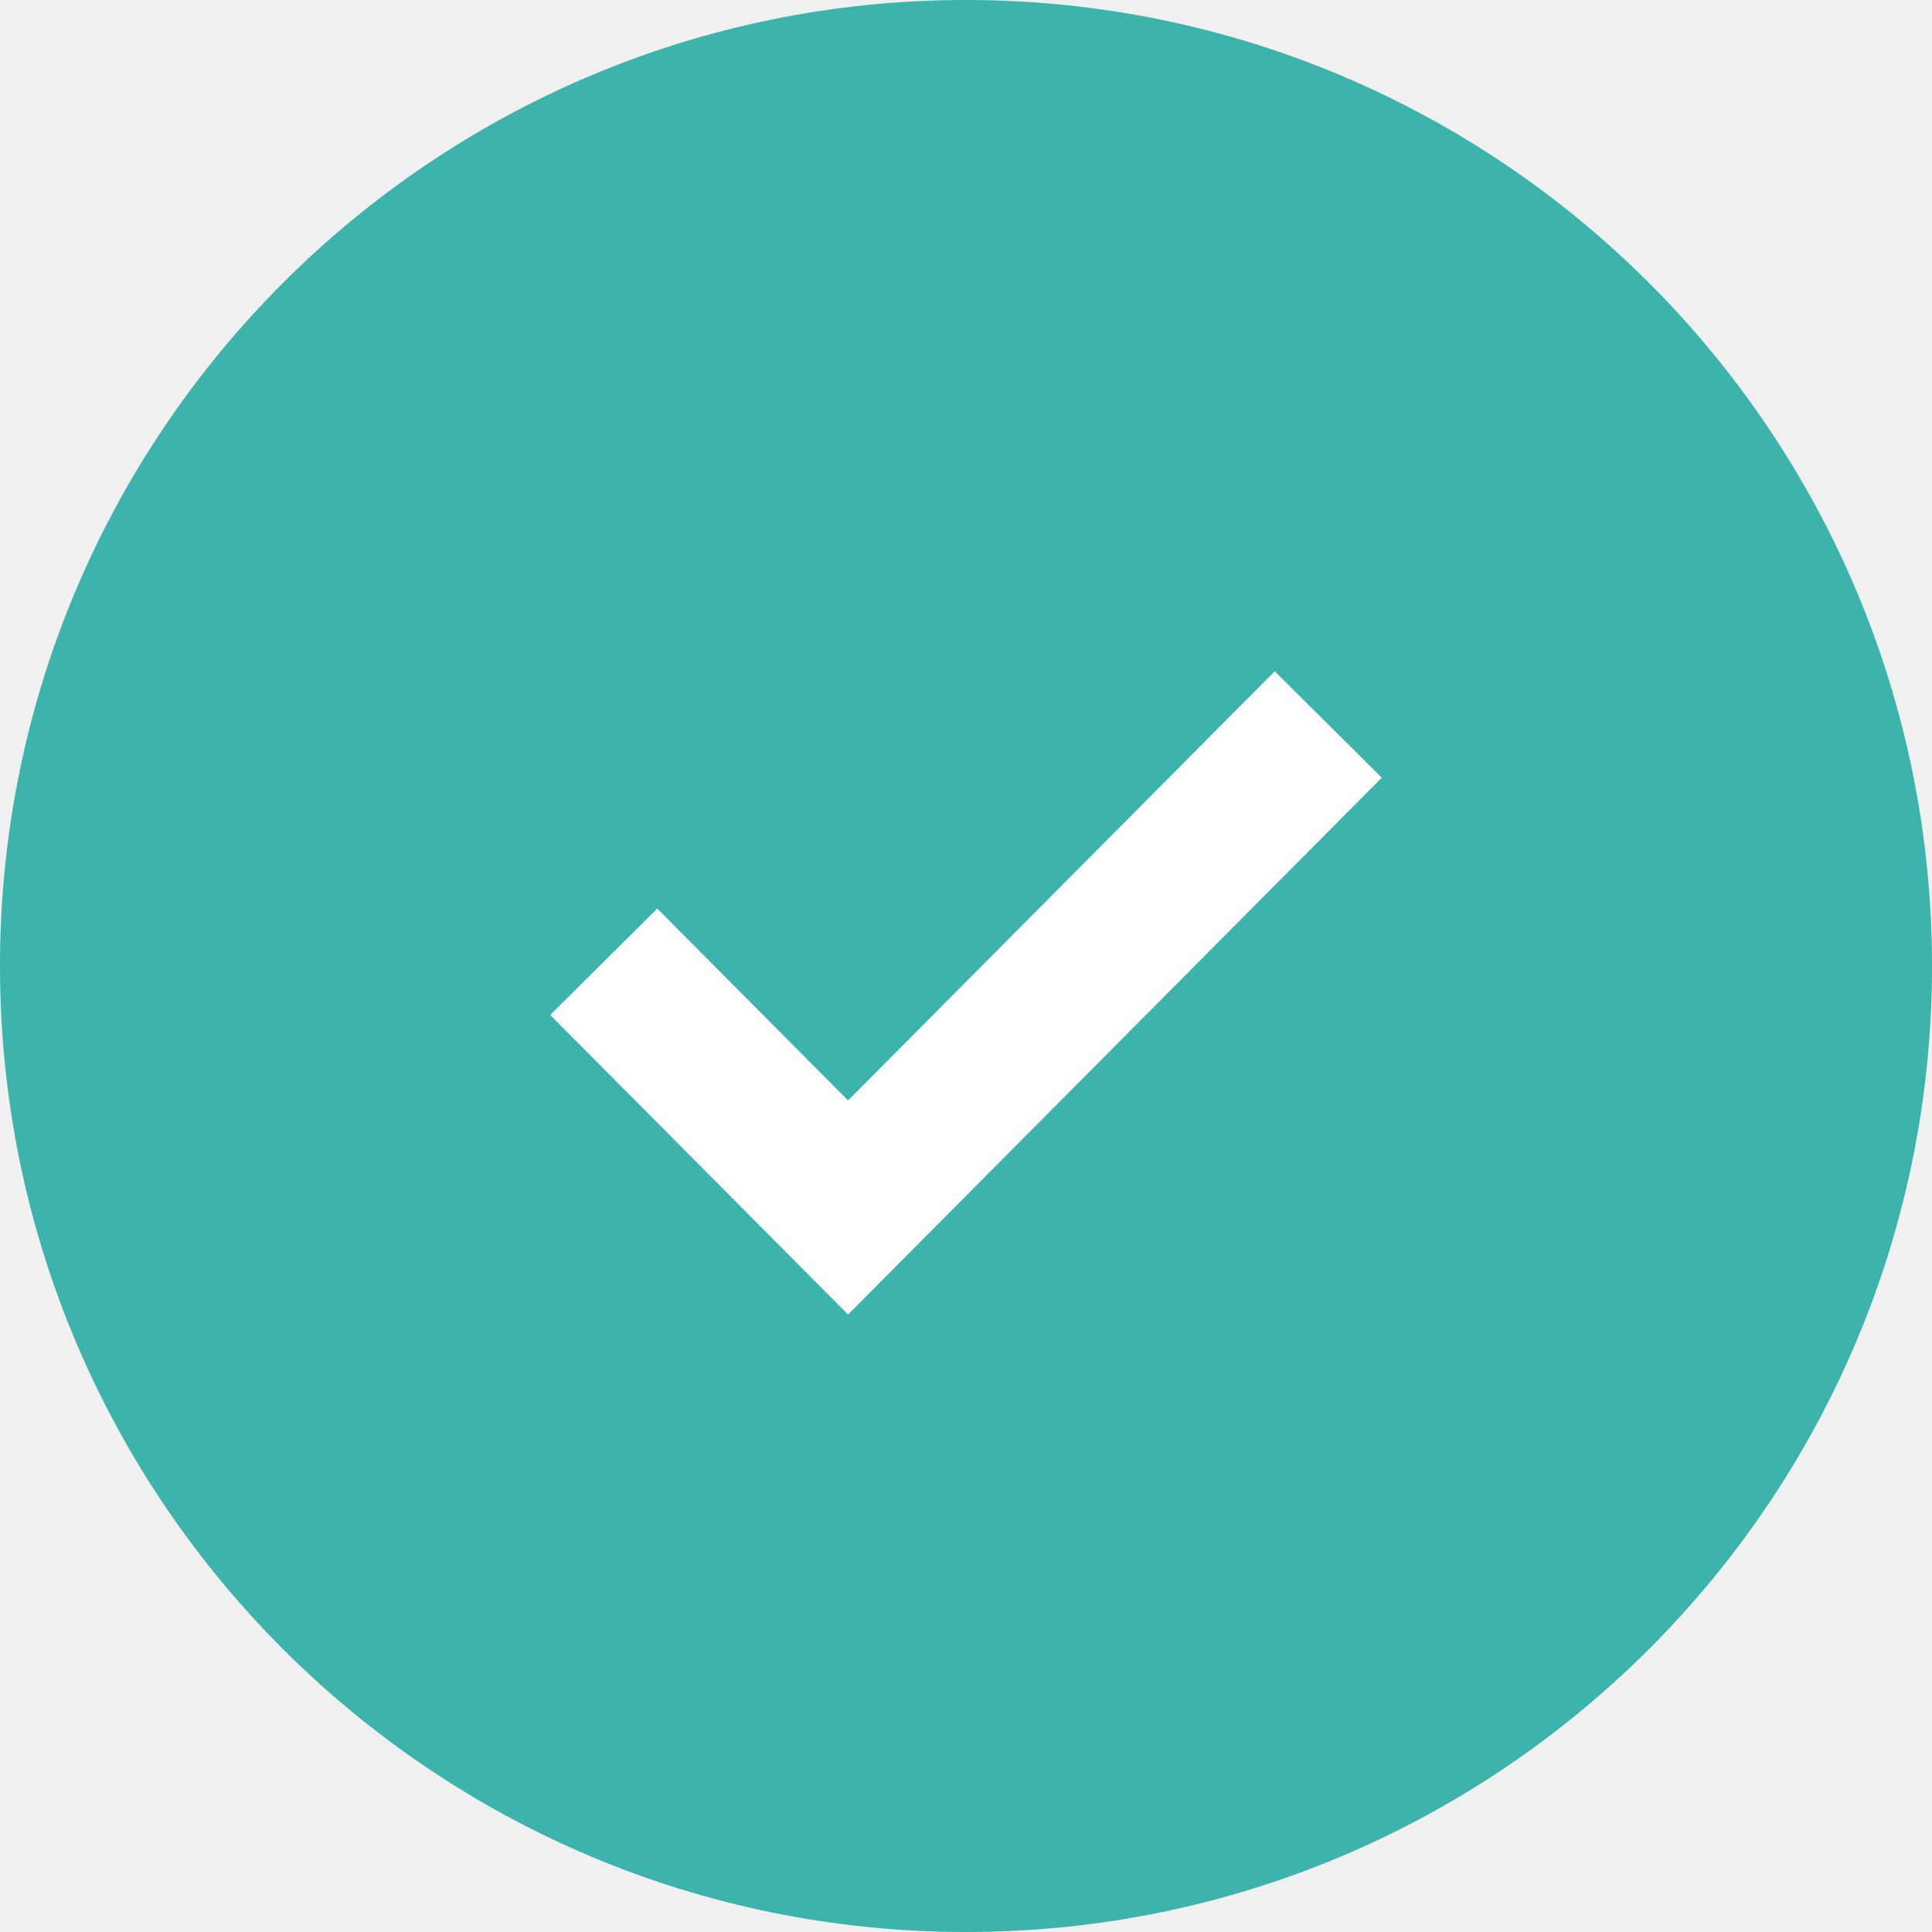
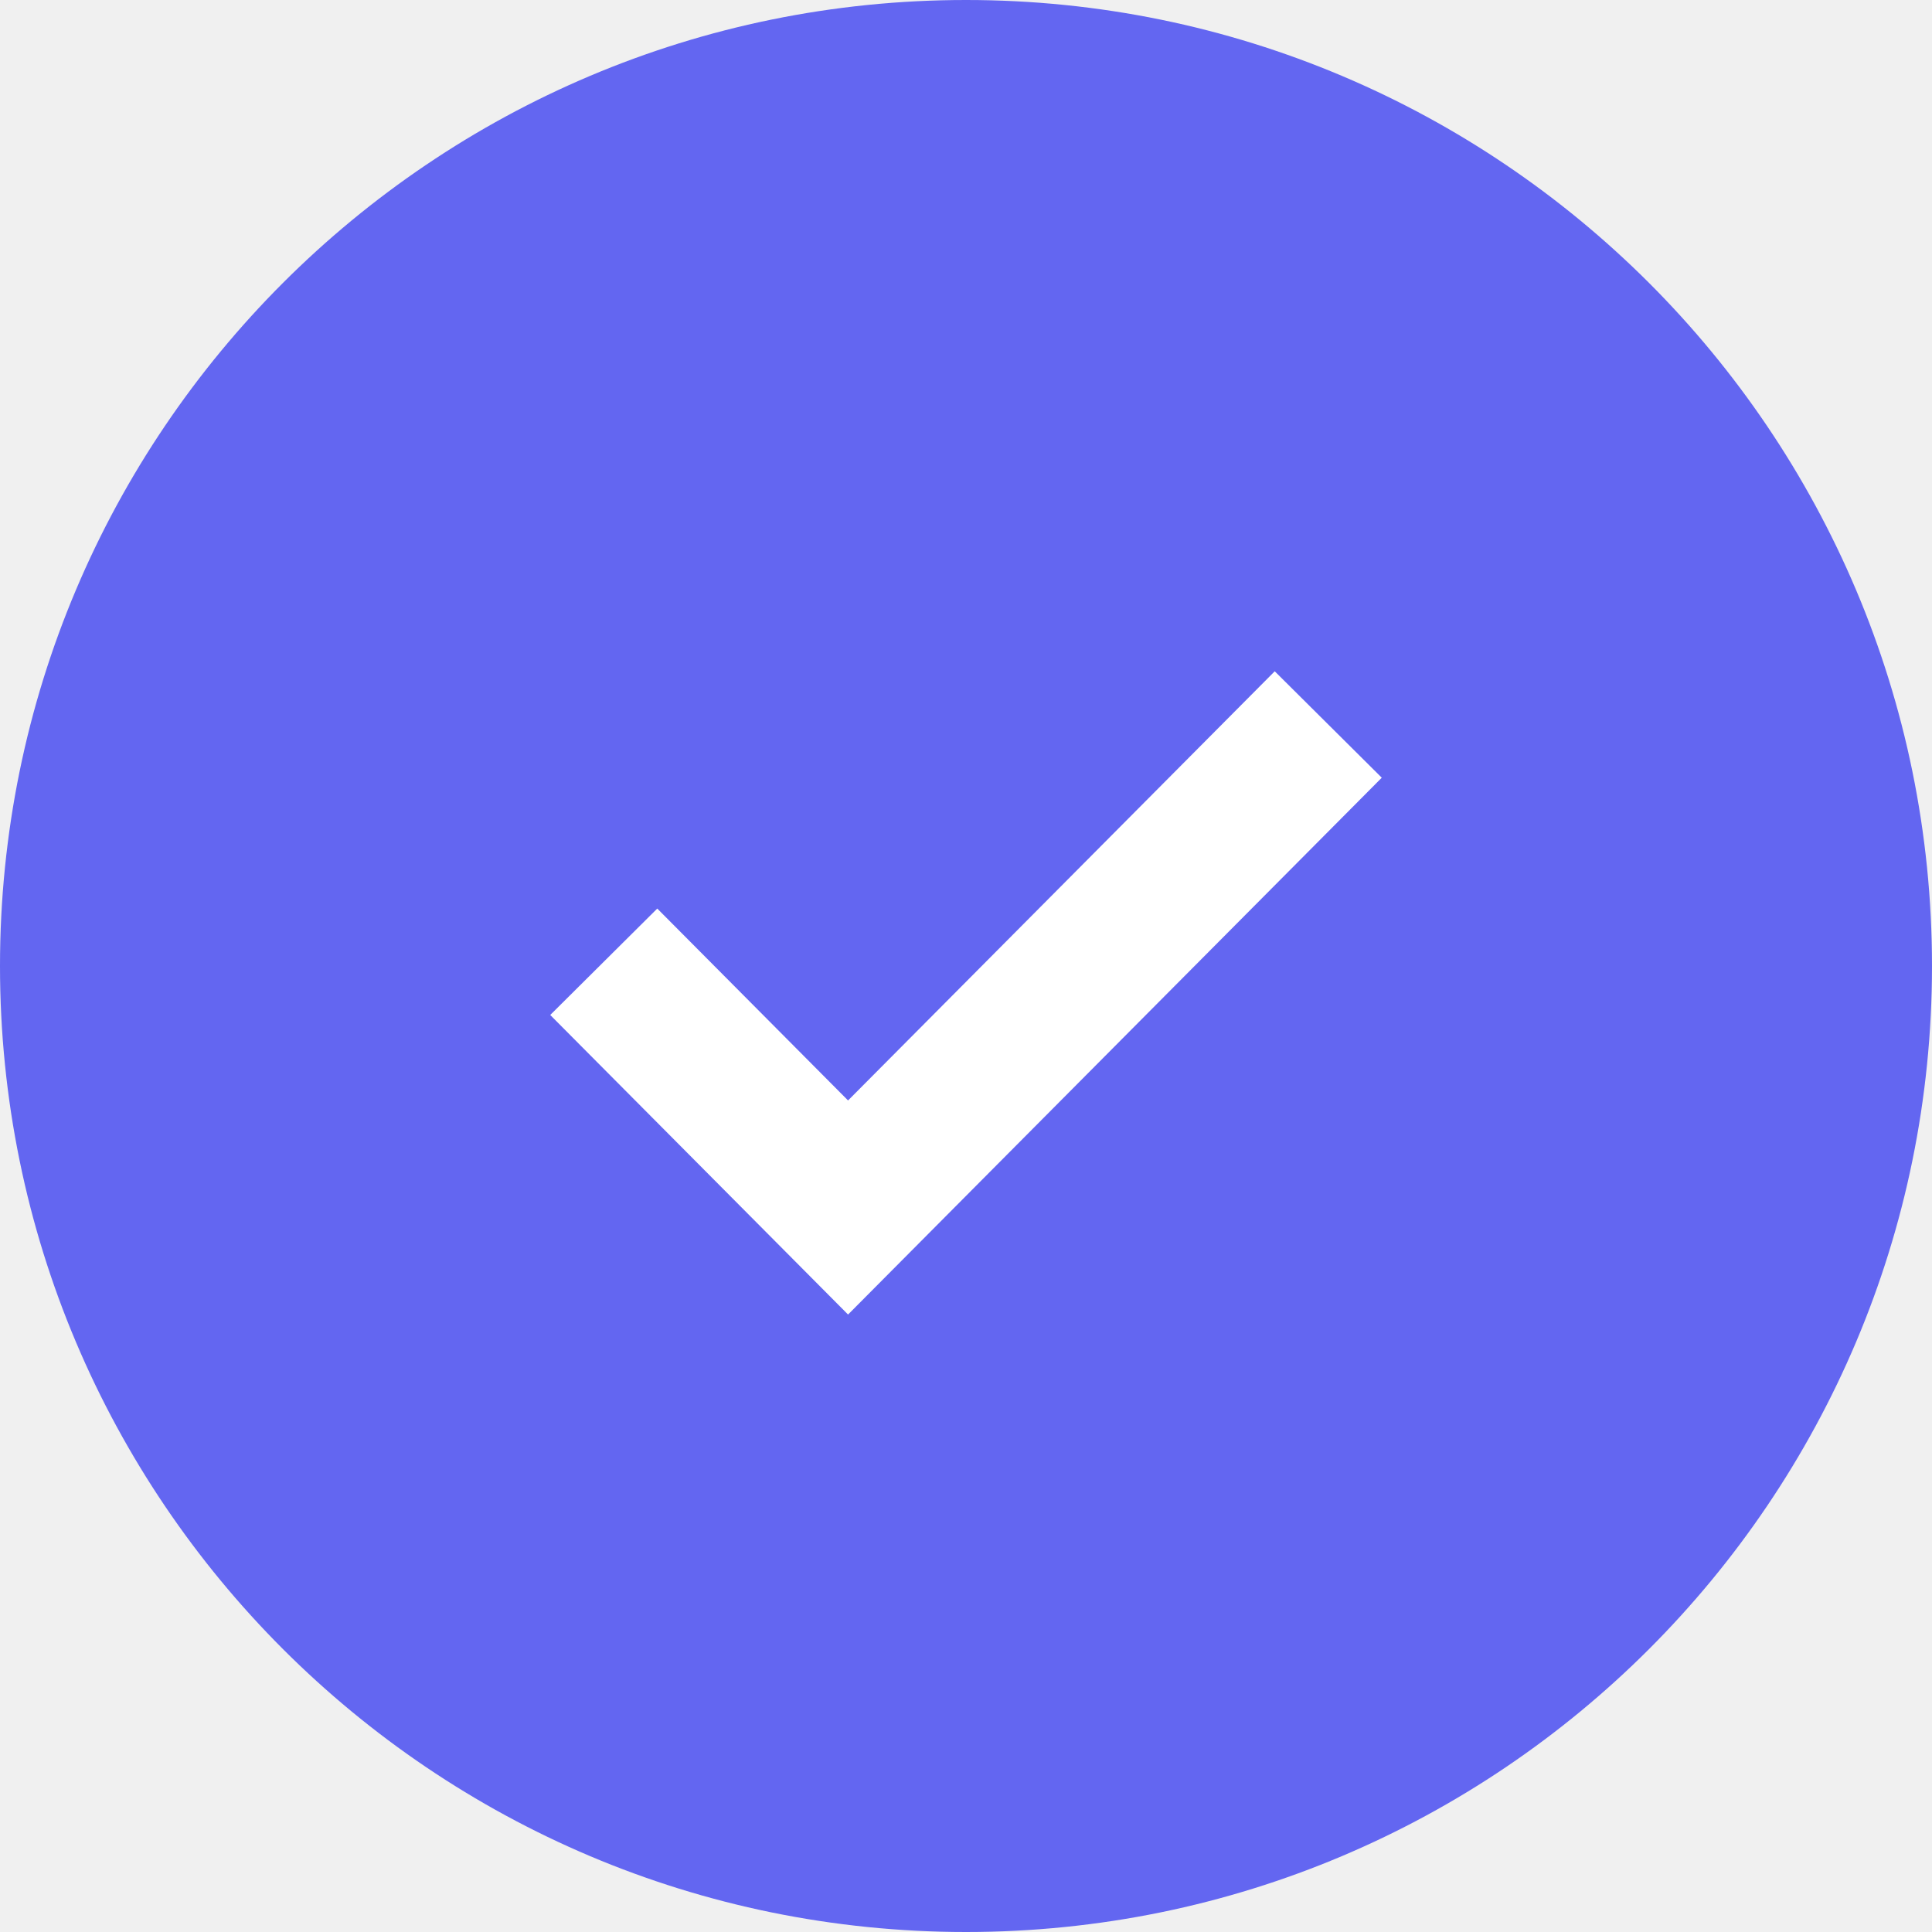
<svg xmlns="http://www.w3.org/2000/svg" width="64" height="64">
  <g fill="none" fill-rule="evenodd">
-     <circle fill="#3CB3AB" cx="32" cy="32" r="32" />
+     <circle fill="#6366f1" cx="32" cy="32" r="32" />
    <path stroke="#FFF" stroke-width="5" d="M20 31.86L28.093 40 44 24" />
  </g>
</svg>
